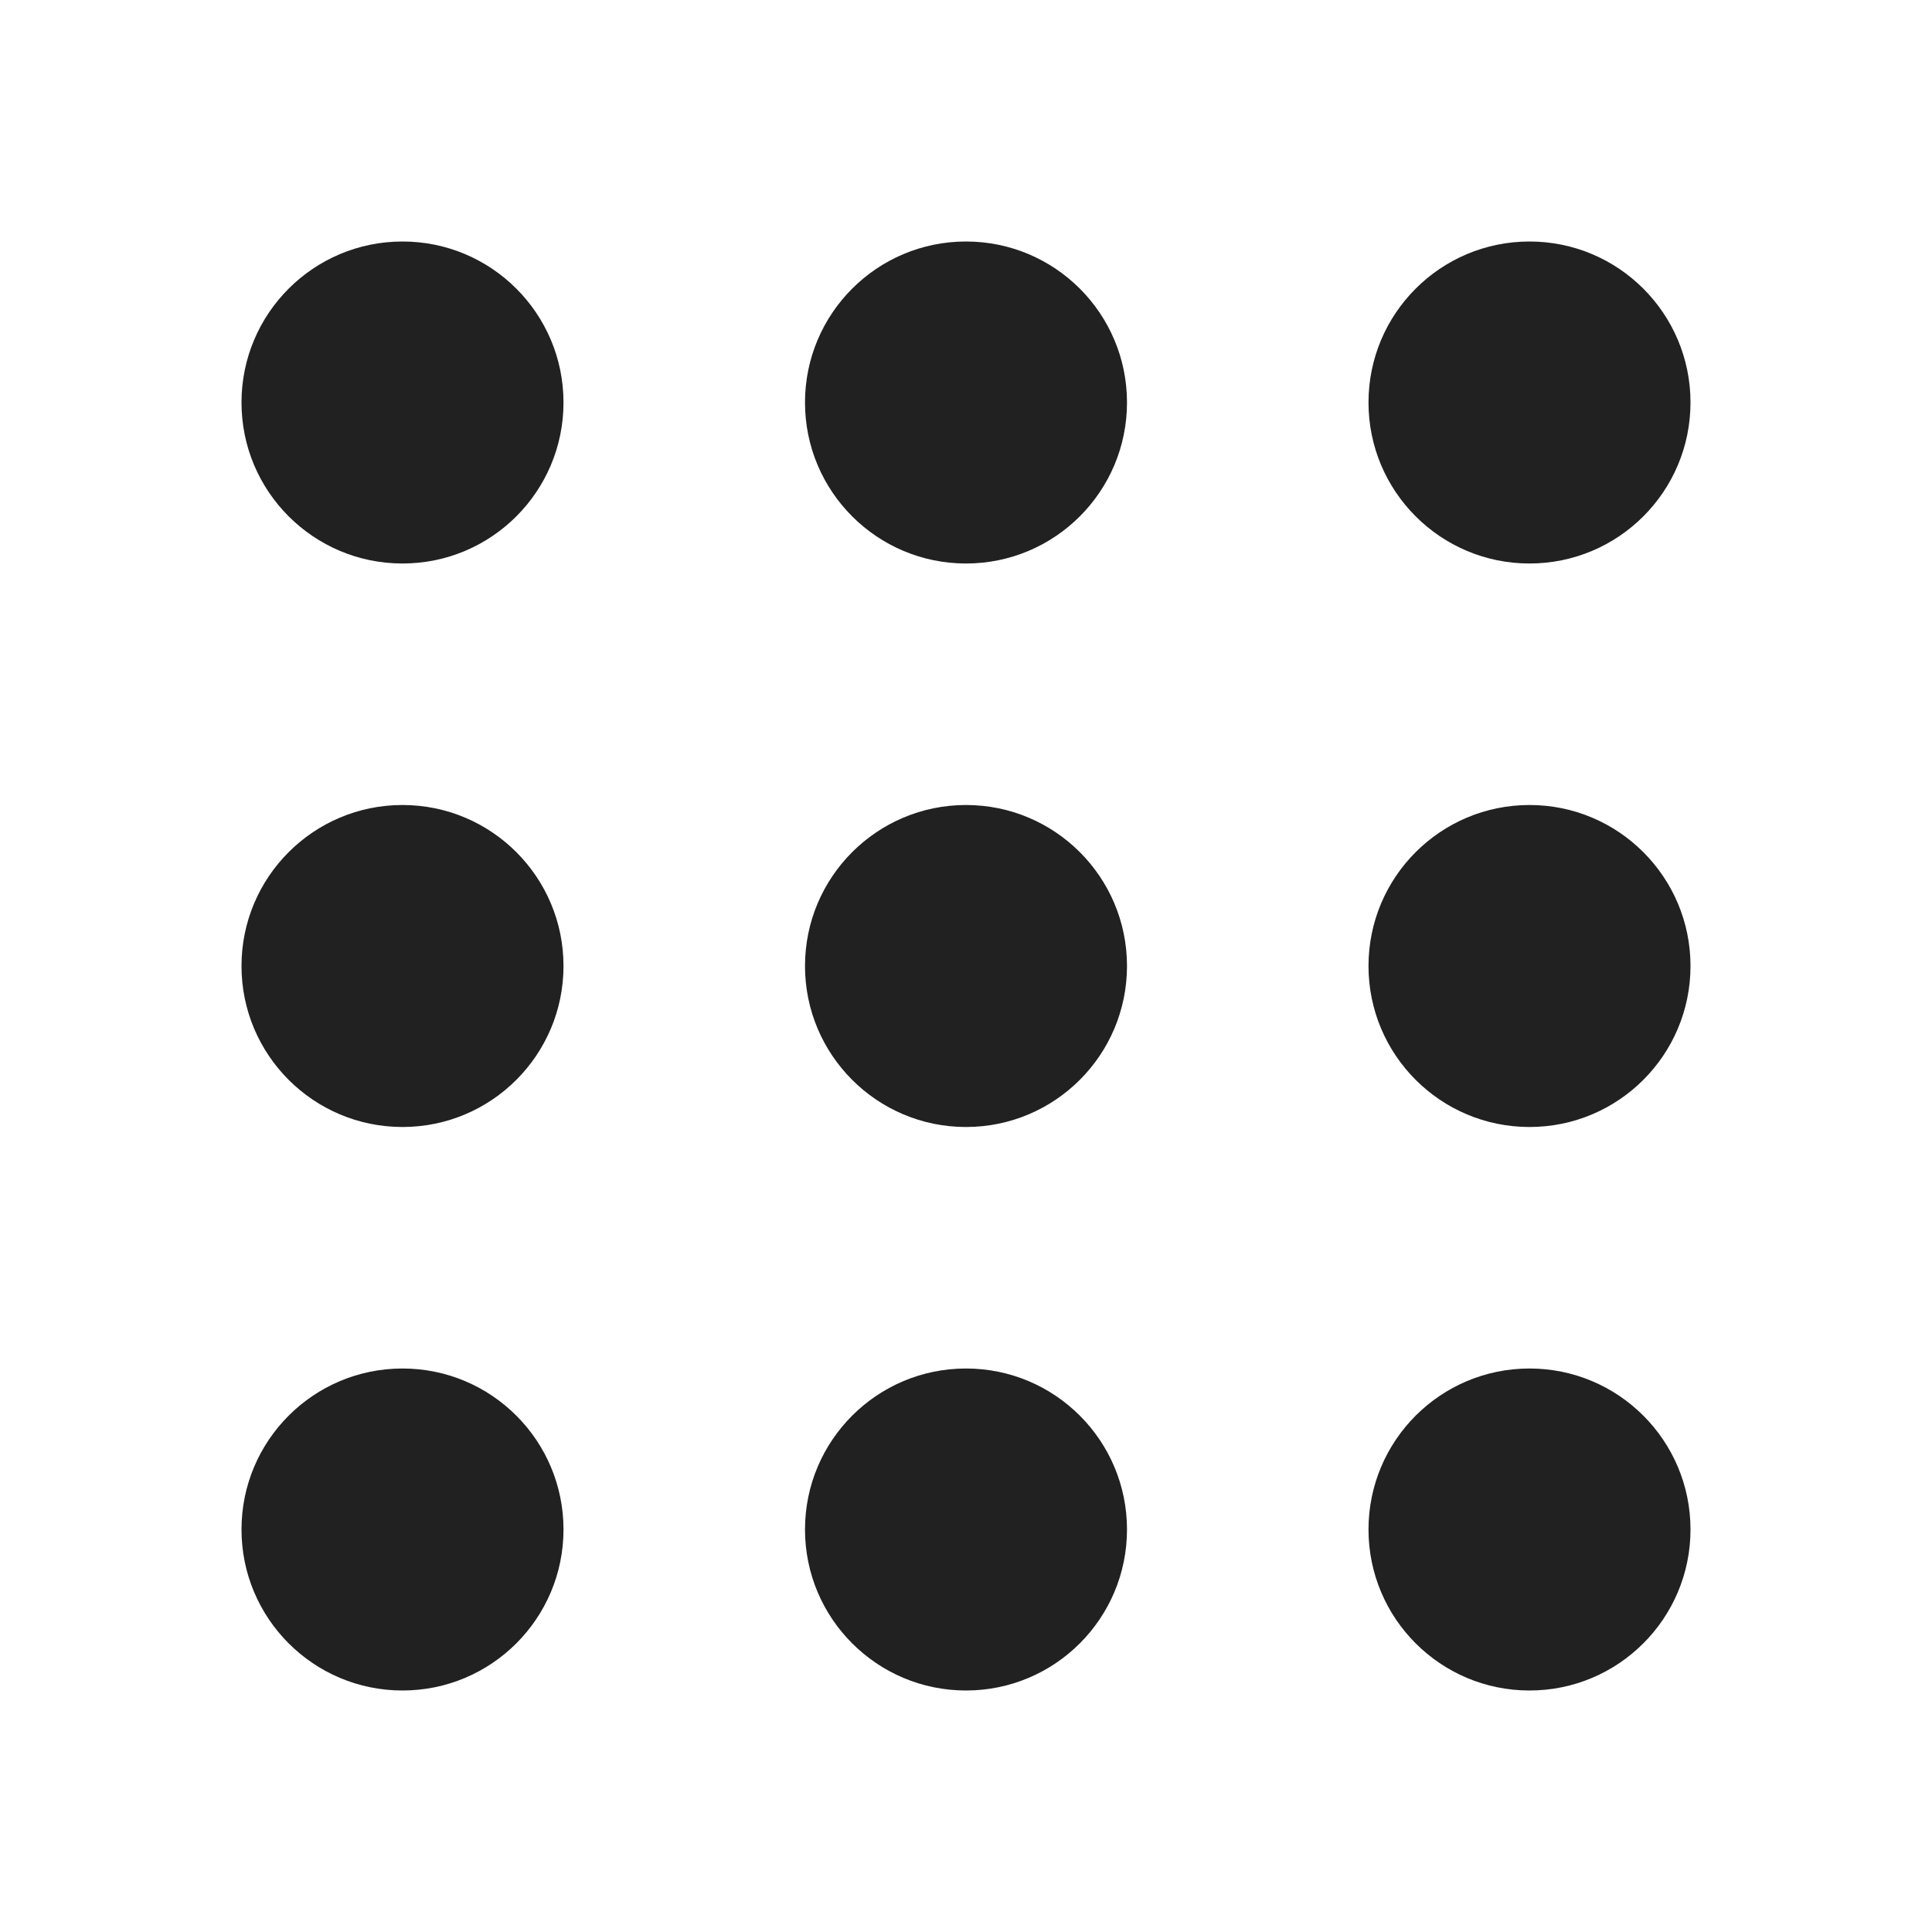
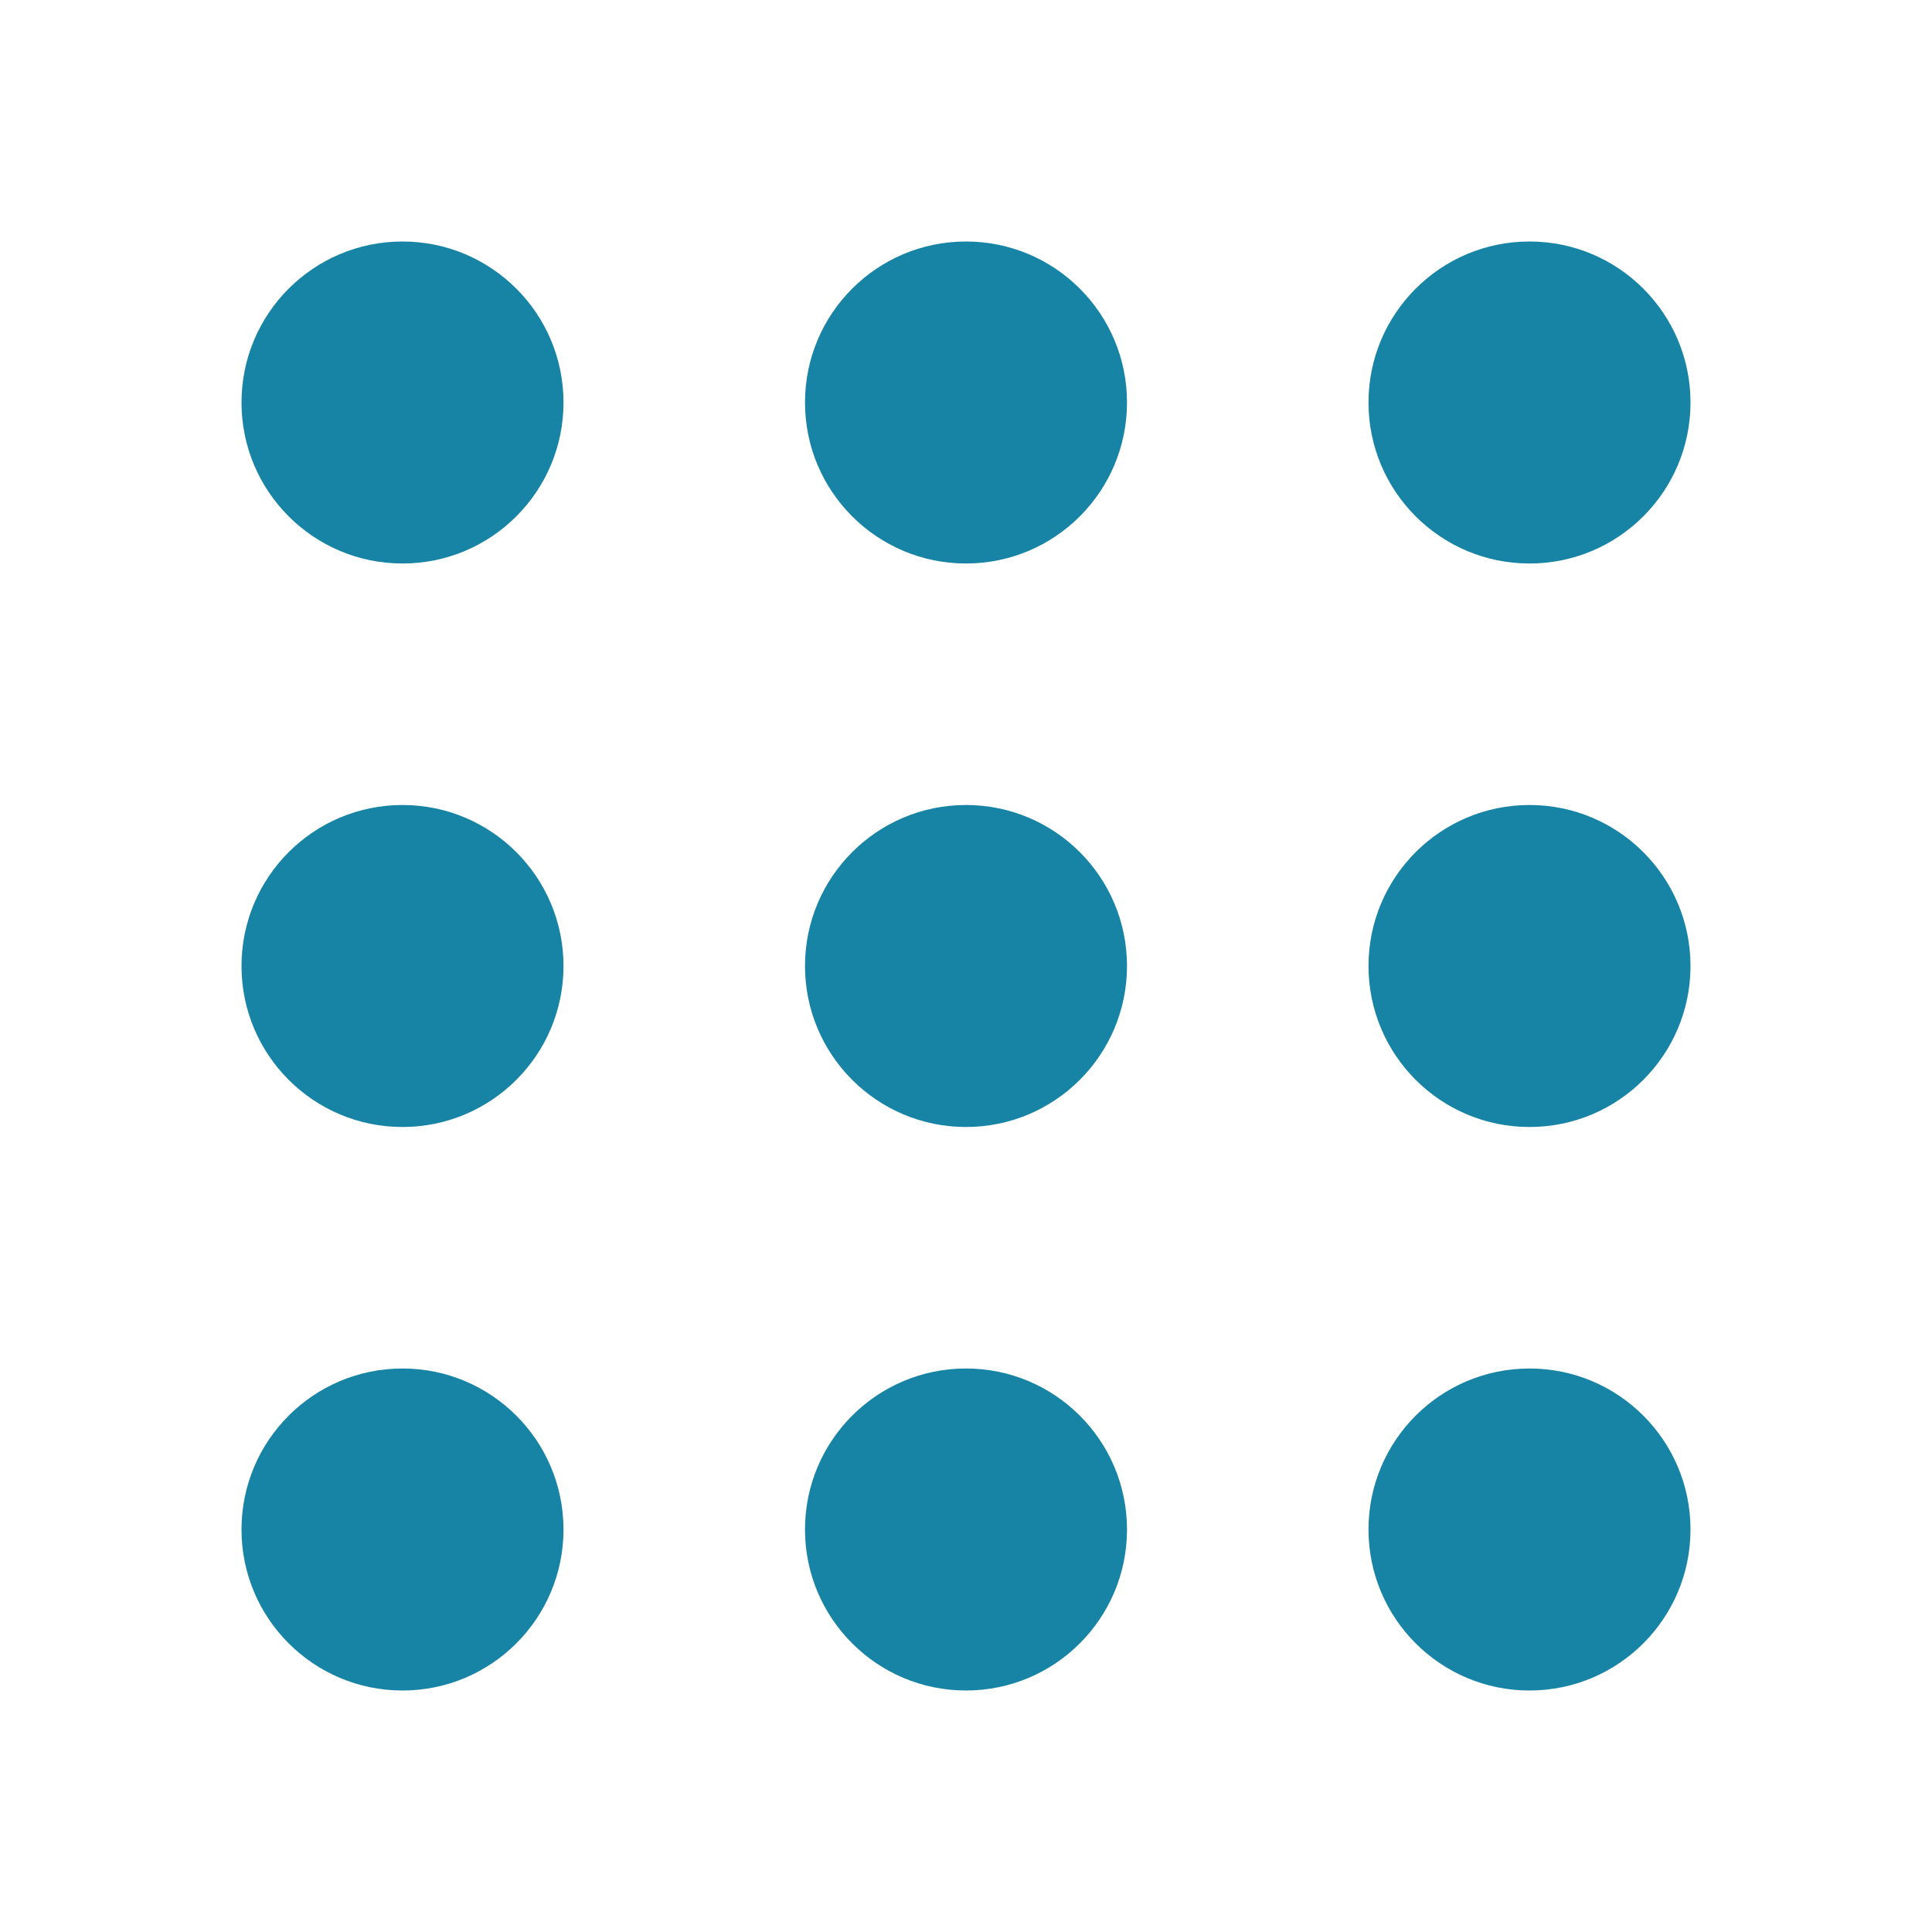
<svg xmlns="http://www.w3.org/2000/svg" width="24" height="24" fill="none" viewBox="0 0 24 24">
-   <path d="M12 17a2 2 0 1 1 0 4 2 2 0 0 1 0-4Zm7 0a2 2 0 1 1 0 4 2 2 0 0 1 0-4ZM5 17a2 2 0 1 1 0 4 2 2 0 0 1 0-4Zm7-7a2 2 0 1 1 0 4 2 2 0 0 1 0-4Zm7 0a2 2 0 1 1 0 4 2 2 0 0 1 0-4ZM5 10a2 2 0 1 1 0 4 2 2 0 0 1 0-4Zm7-7a2 2 0 1 1 0 4 2 2 0 0 1 0-4Zm7 0a2 2 0 1 1 0 4 2 2 0 0 1 0-4ZM5 3a2 2 0 1 1 0 4 2 2 0 0 1 0-4Z" fill="#212121" />
+   <path d="M12 17a2 2 0 1 1 0 4 2 2 0 0 1 0-4Zm7 0a2 2 0 1 1 0 4 2 2 0 0 1 0-4ZM5 17a2 2 0 1 1 0 4 2 2 0 0 1 0-4Zm7-7a2 2 0 1 1 0 4 2 2 0 0 1 0-4Zm7 0a2 2 0 1 1 0 4 2 2 0 0 1 0-4ZM5 10a2 2 0 1 1 0 4 2 2 0 0 1 0-4Zm7-7a2 2 0 1 1 0 4 2 2 0 0 1 0-4Zm7 0a2 2 0 1 1 0 4 2 2 0 0 1 0-4ZM5 3a2 2 0 1 1 0 4 2 2 0 0 1 0-4Z" fill="#1783A5" />
</svg>
